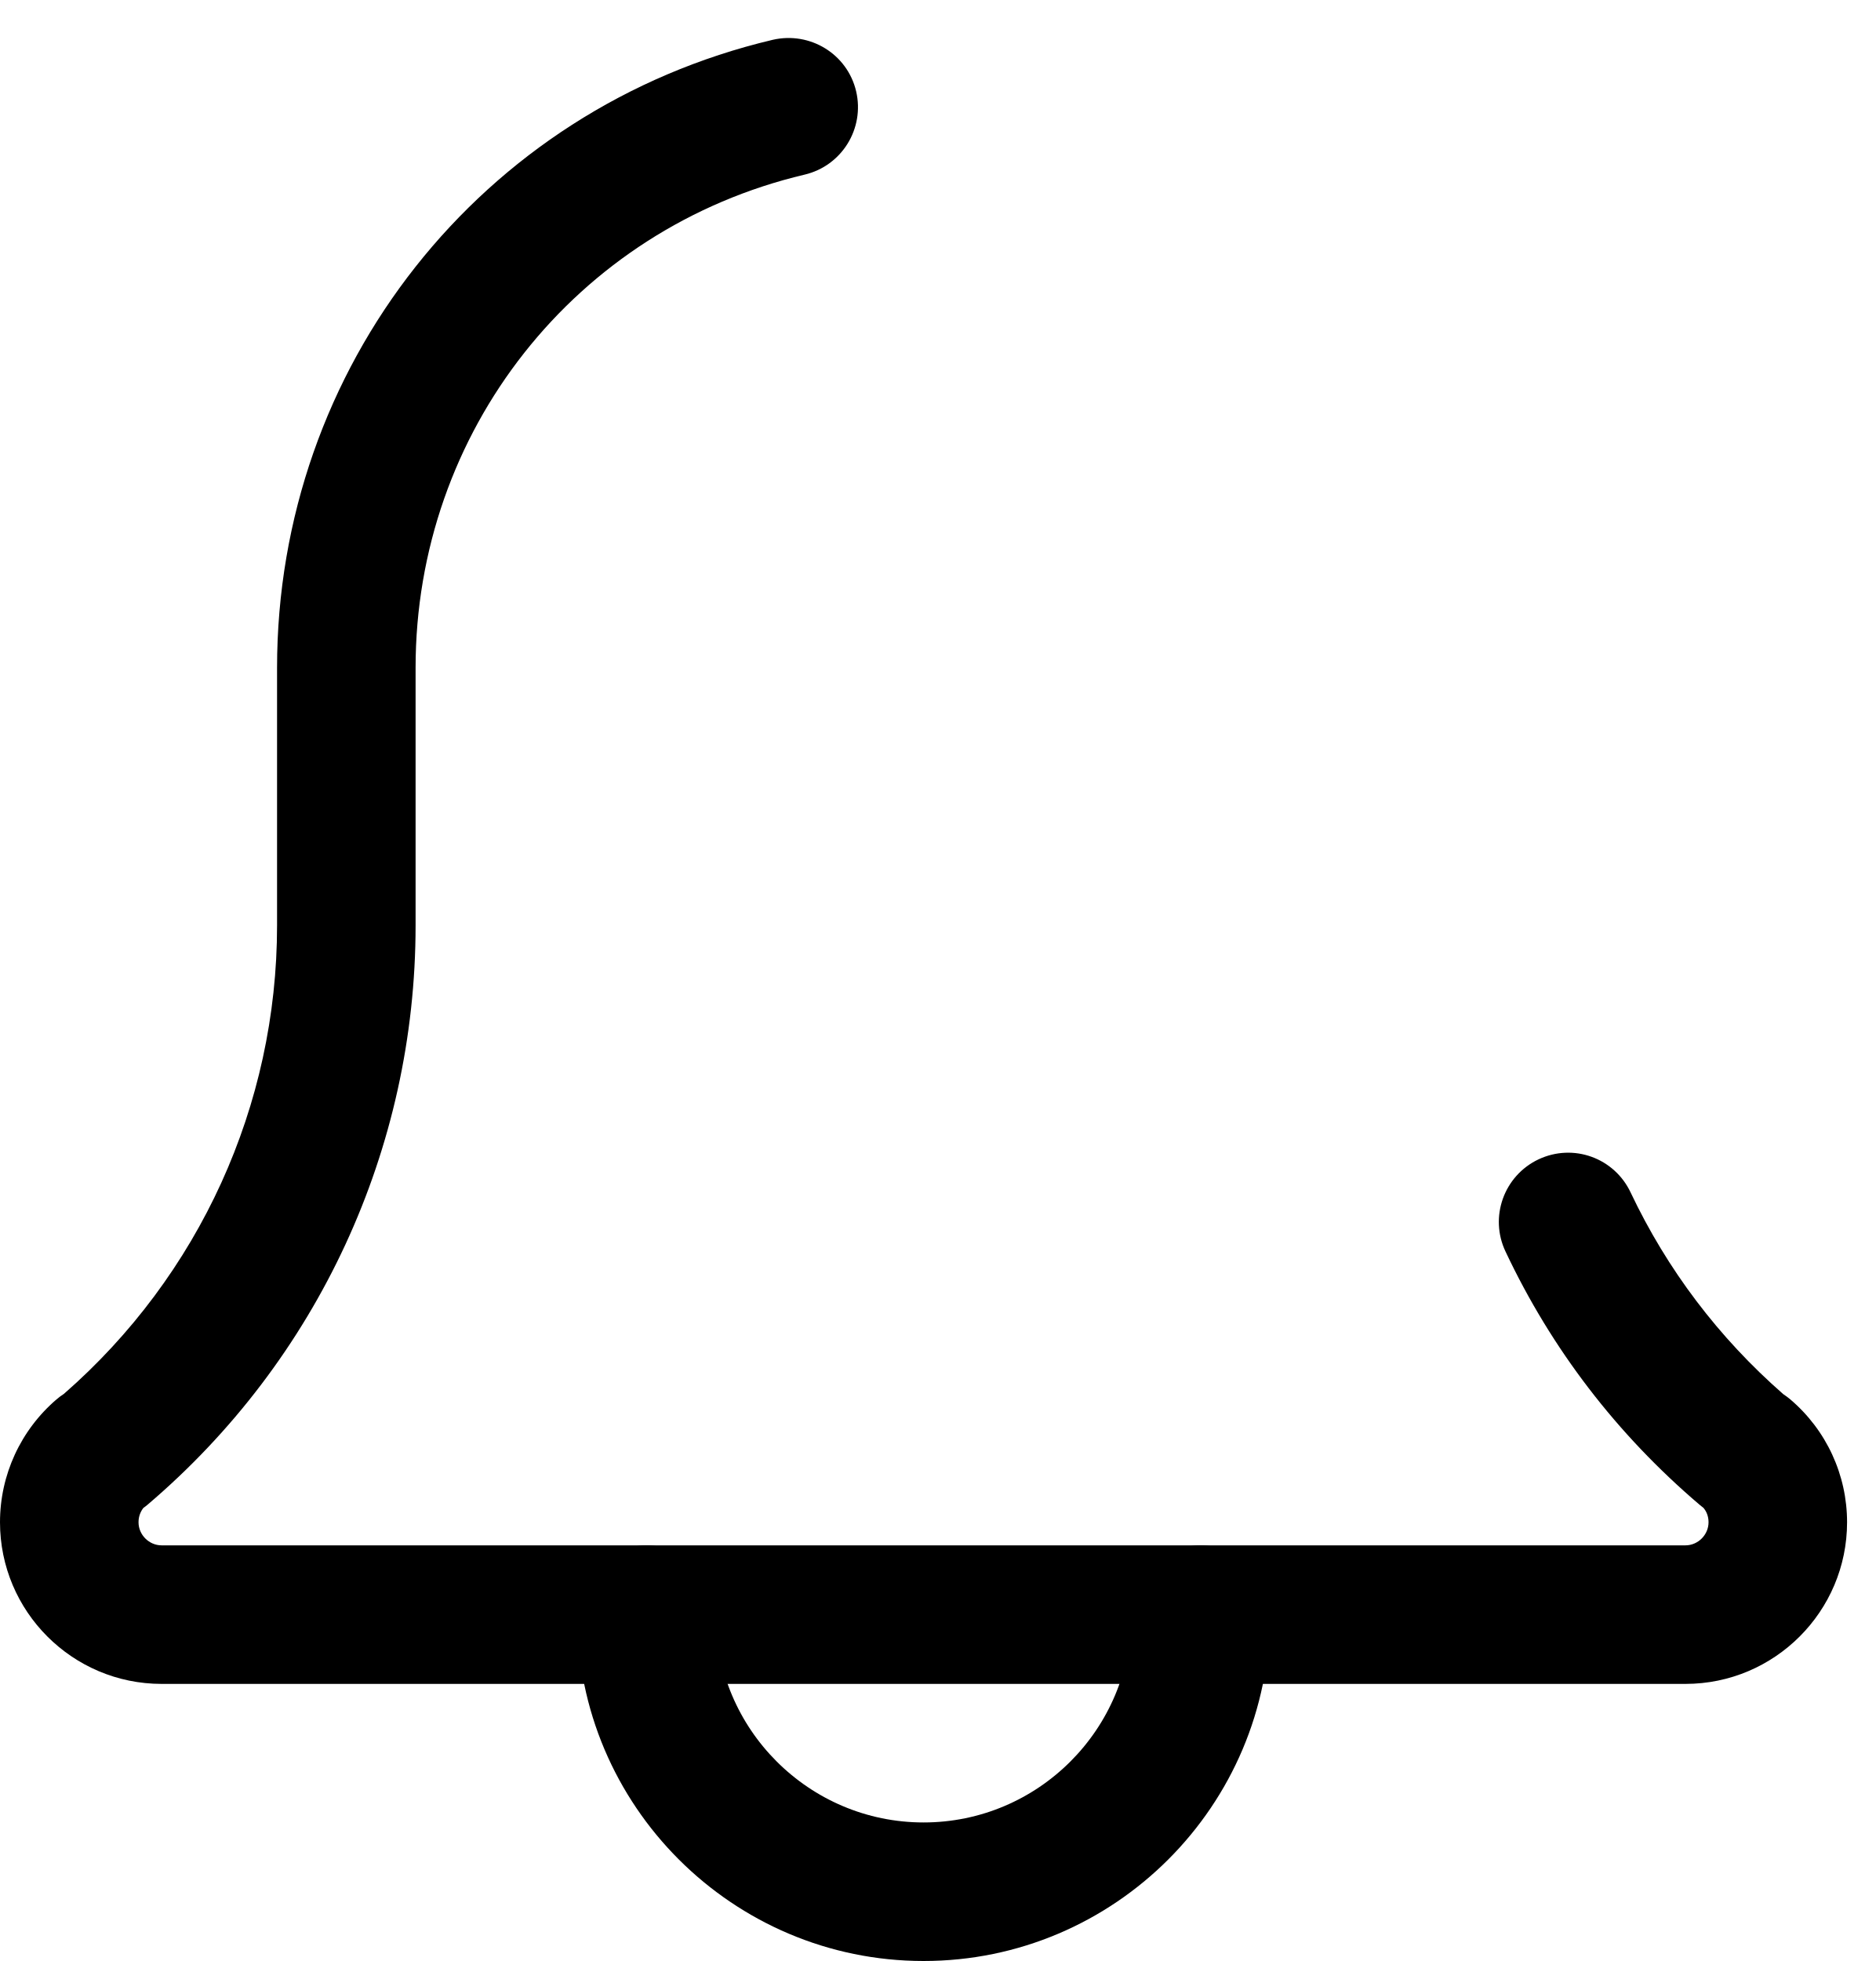
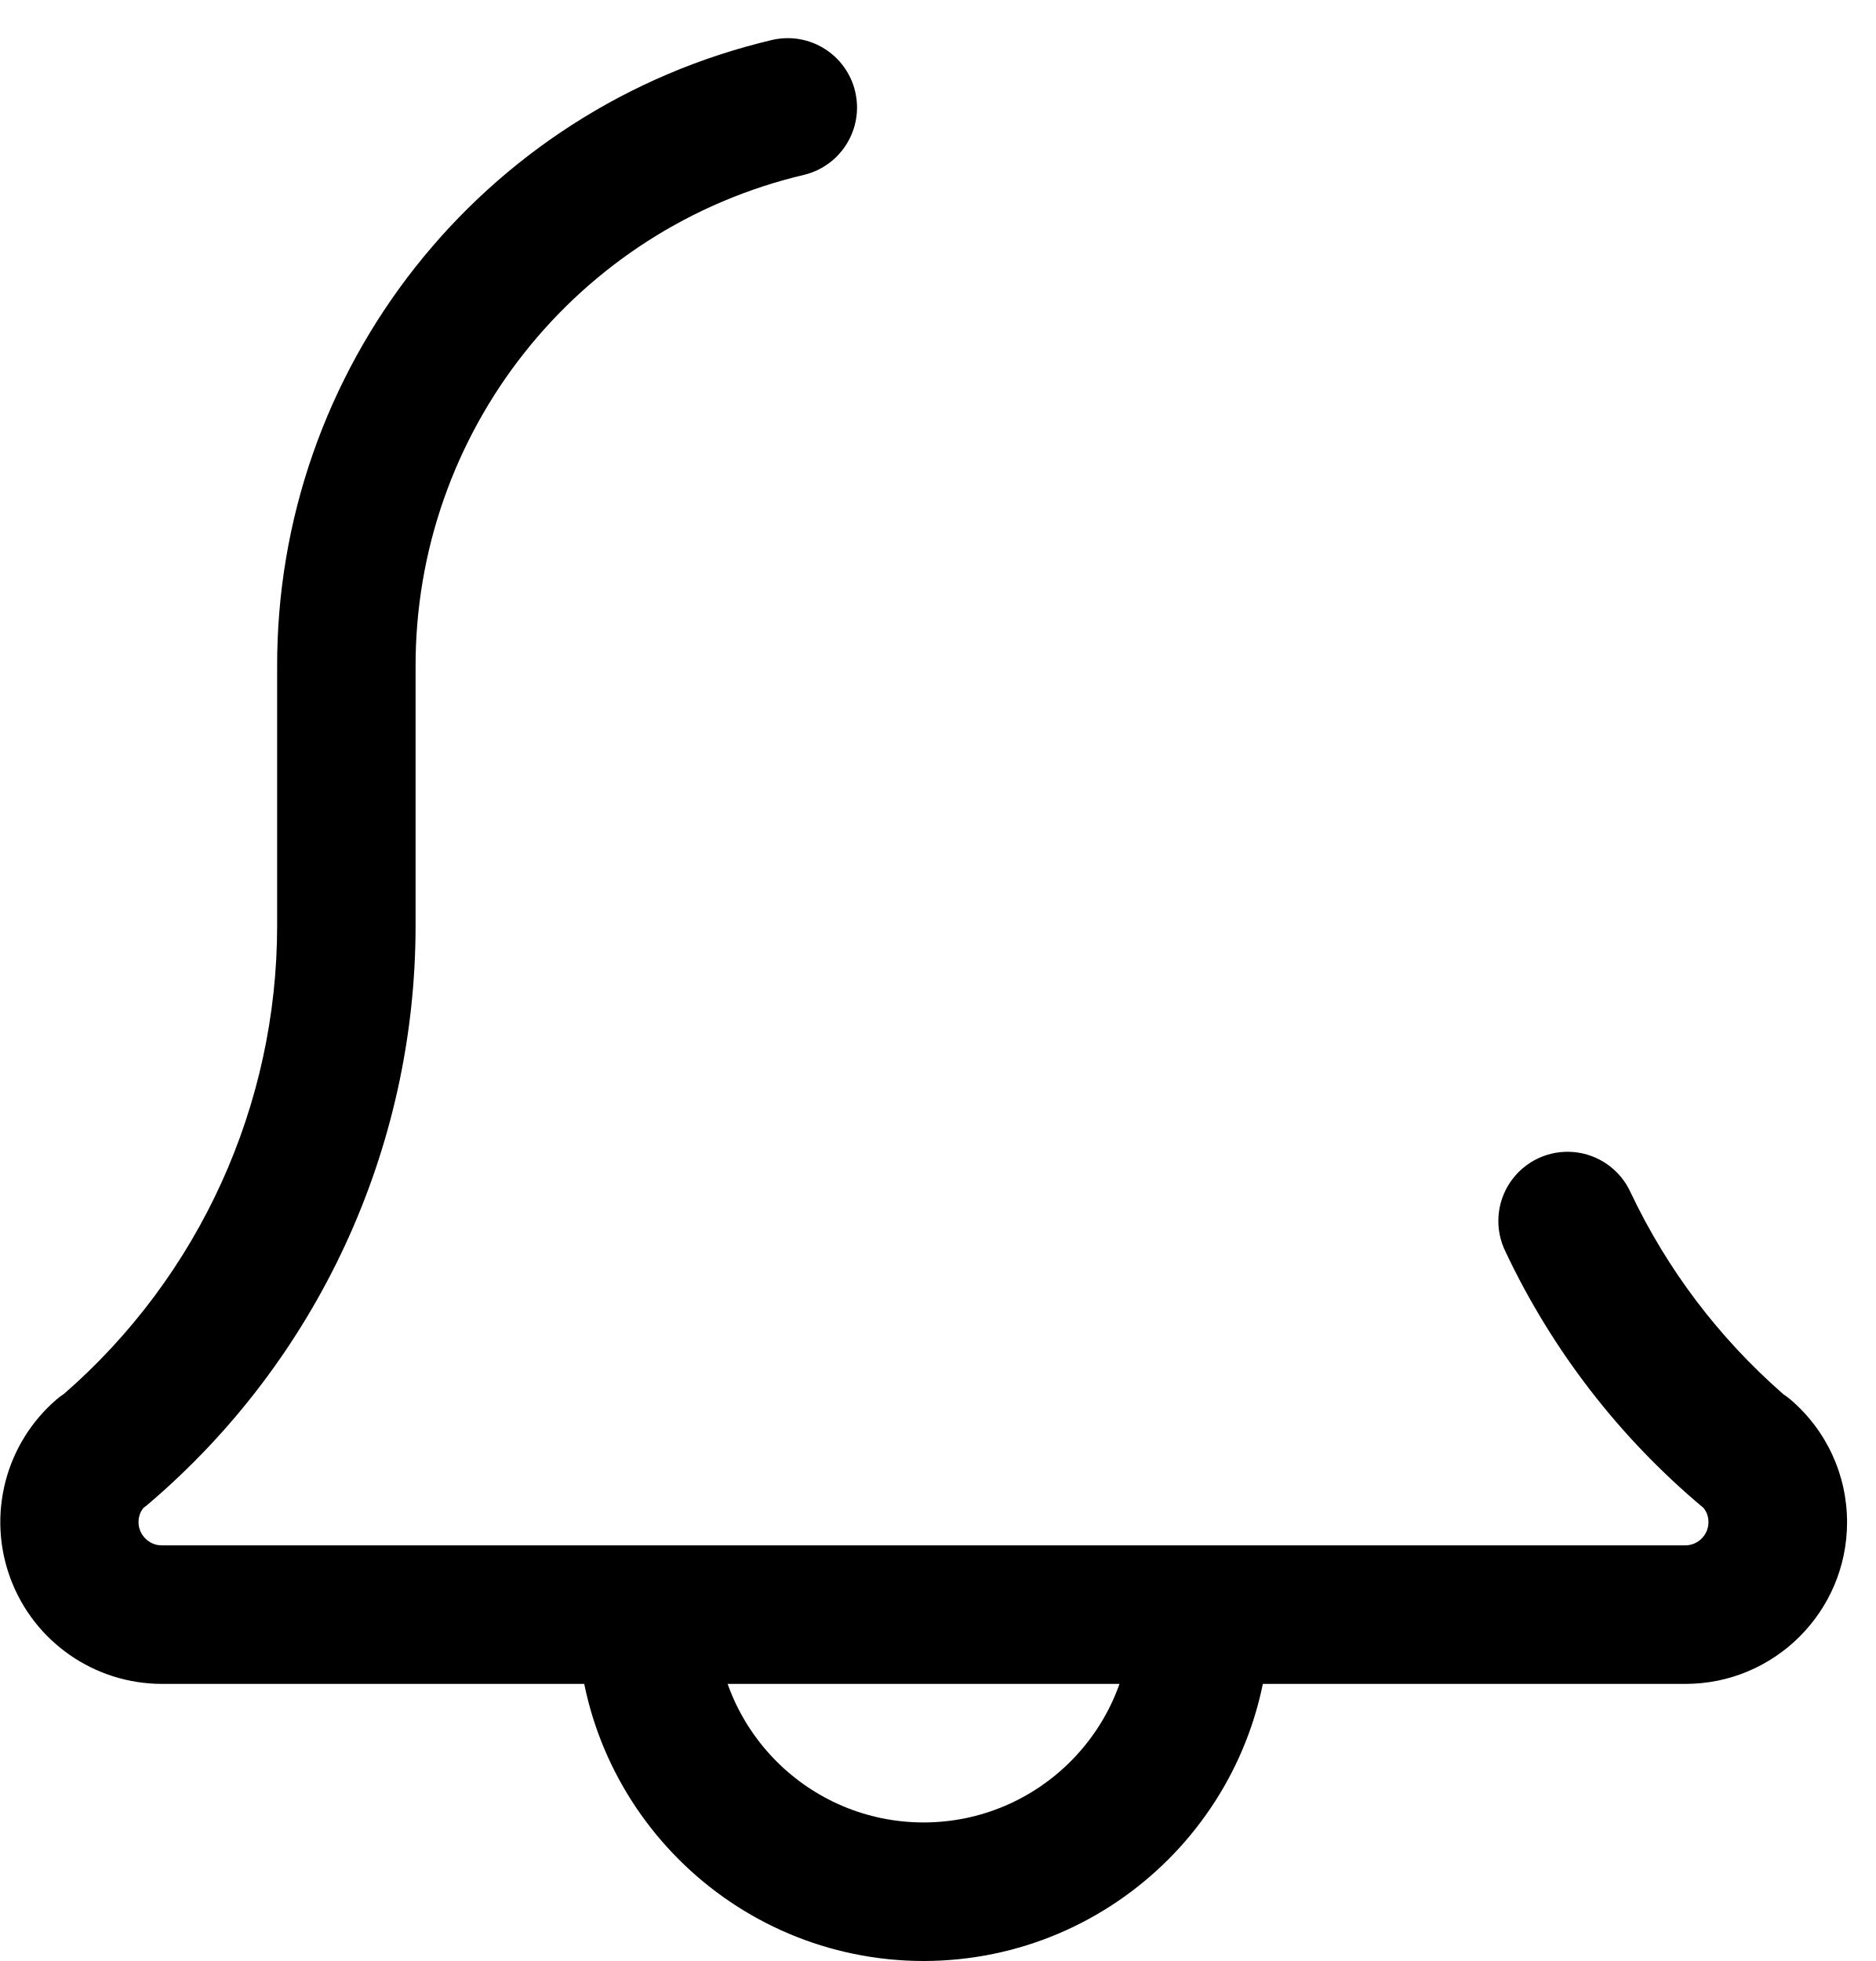
<svg xmlns="http://www.w3.org/2000/svg" width="22" height="23" viewBox="0 0 22 23">
-   <path d="M10.834 23C8.595 23 6.771 21.178 6.771 18.938C6.771 18.489 7.135 18.125 7.584 18.125C8.032 18.125 8.396 18.489 8.396 18.938C8.396 20.282 9.491 21.375 10.834 21.375C12.177 21.375 13.271 20.282 13.271 18.938C13.271 18.489 13.636 18.125 14.084 18.125C14.533 18.125 14.896 18.489 14.896 18.938C14.896 21.178 13.073 23 10.834 23Z" />
-   <path d="M19.771 19.75H1.896C0.85 19.75 0 18.9 0 17.854C0 17.299 0.242 16.774 0.663 16.413C0.69 16.39 0.719 16.368 0.75 16.348C2.34 14.96 3.25 12.964 3.25 10.856V7.833C3.25 4.305 5.641 1.276 9.064 0.467C9.502 0.366 9.94 0.633 10.043 1.071C10.145 1.508 9.875 1.945 9.439 2.048C6.751 2.683 4.875 5.062 4.875 7.833V10.856C4.875 13.473 3.728 15.95 1.73 17.649C1.714 17.662 1.7 17.674 1.682 17.686C1.653 17.723 1.625 17.779 1.625 17.854C1.625 18.002 1.749 18.125 1.896 18.125H19.771C19.918 18.125 20.042 18.002 20.042 17.854C20.042 17.778 20.014 17.723 19.983 17.686C19.967 17.674 19.952 17.662 19.937 17.649C18.966 16.822 18.2 15.823 17.661 14.68C17.468 14.275 17.641 13.791 18.047 13.598C18.457 13.405 18.937 13.581 19.128 13.986C19.557 14.891 20.159 15.687 20.919 16.352C20.947 16.371 20.977 16.392 21.001 16.413C21.425 16.774 21.667 17.299 21.667 17.854C21.667 18.9 20.816 19.75 19.771 19.75Z" />
+   <path d="M10.834 23a4.068 4.068 0 01-4.063-4.063.813.813 0 011.625 0 2.44 2.44 0 002.438 2.438 2.44 2.44 0 002.438-2.438.813.813 0 011.624 0A4.067 4.067 0 0110.834 23z" />
+   <path d="M19.77 19.75H1.897a1.898 1.898 0 01-1.233-3.337.744.744 0 01.087-.065 7.28 7.28 0 002.5-5.492V7.833A7.535 7.535 0 019.064.467a.813.813 0 01.375 1.582 5.915 5.915 0 00-4.564 5.784v3.023a8.91 8.91 0 01-3.145 6.793c-.016.013-.03.025-.048.037a.268.268 0 00-.057.168c0 .148.124.271.27.271h17.876c.147 0 .27-.123.27-.27a.258.258 0 00-.058-.169 8.835 8.835 0 01-2.323-3.006.812.812 0 111.468-.694c.43.905 1.03 1.7 1.791 2.366.028.02.058.04.082.061.424.361.666.886.666 1.441 0 1.046-.85 1.896-1.896 1.896z" />
</svg>
